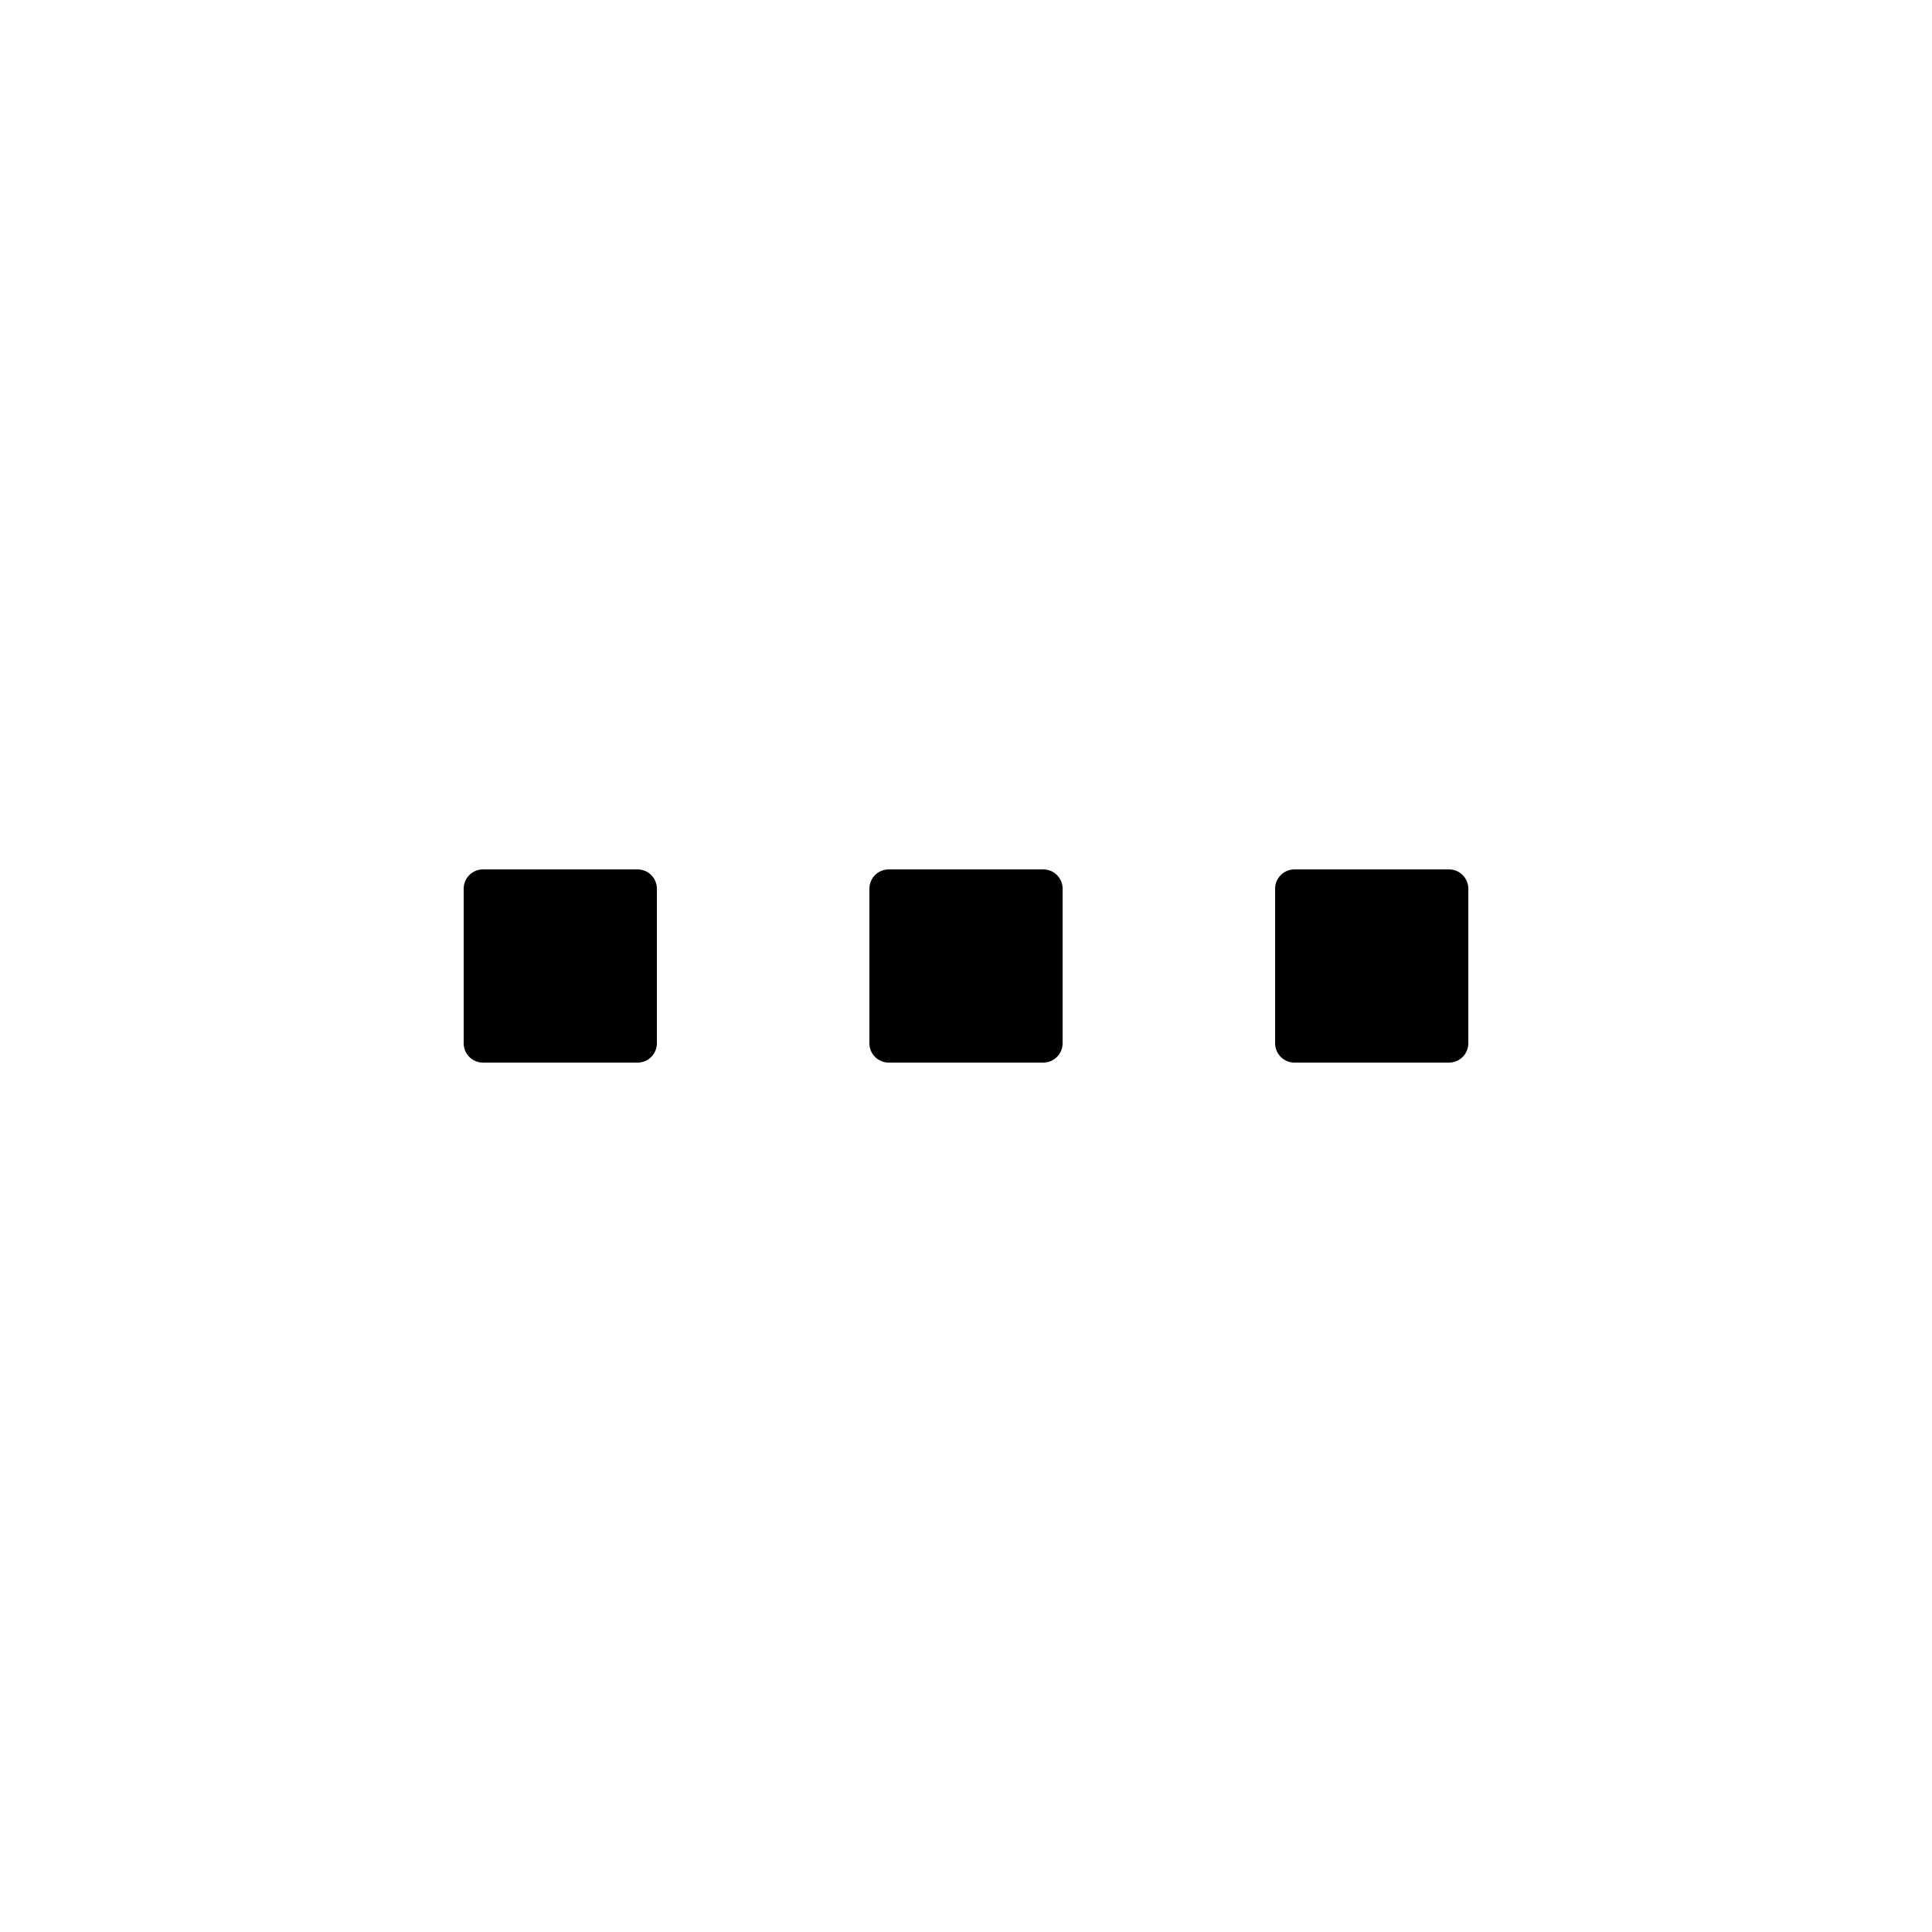
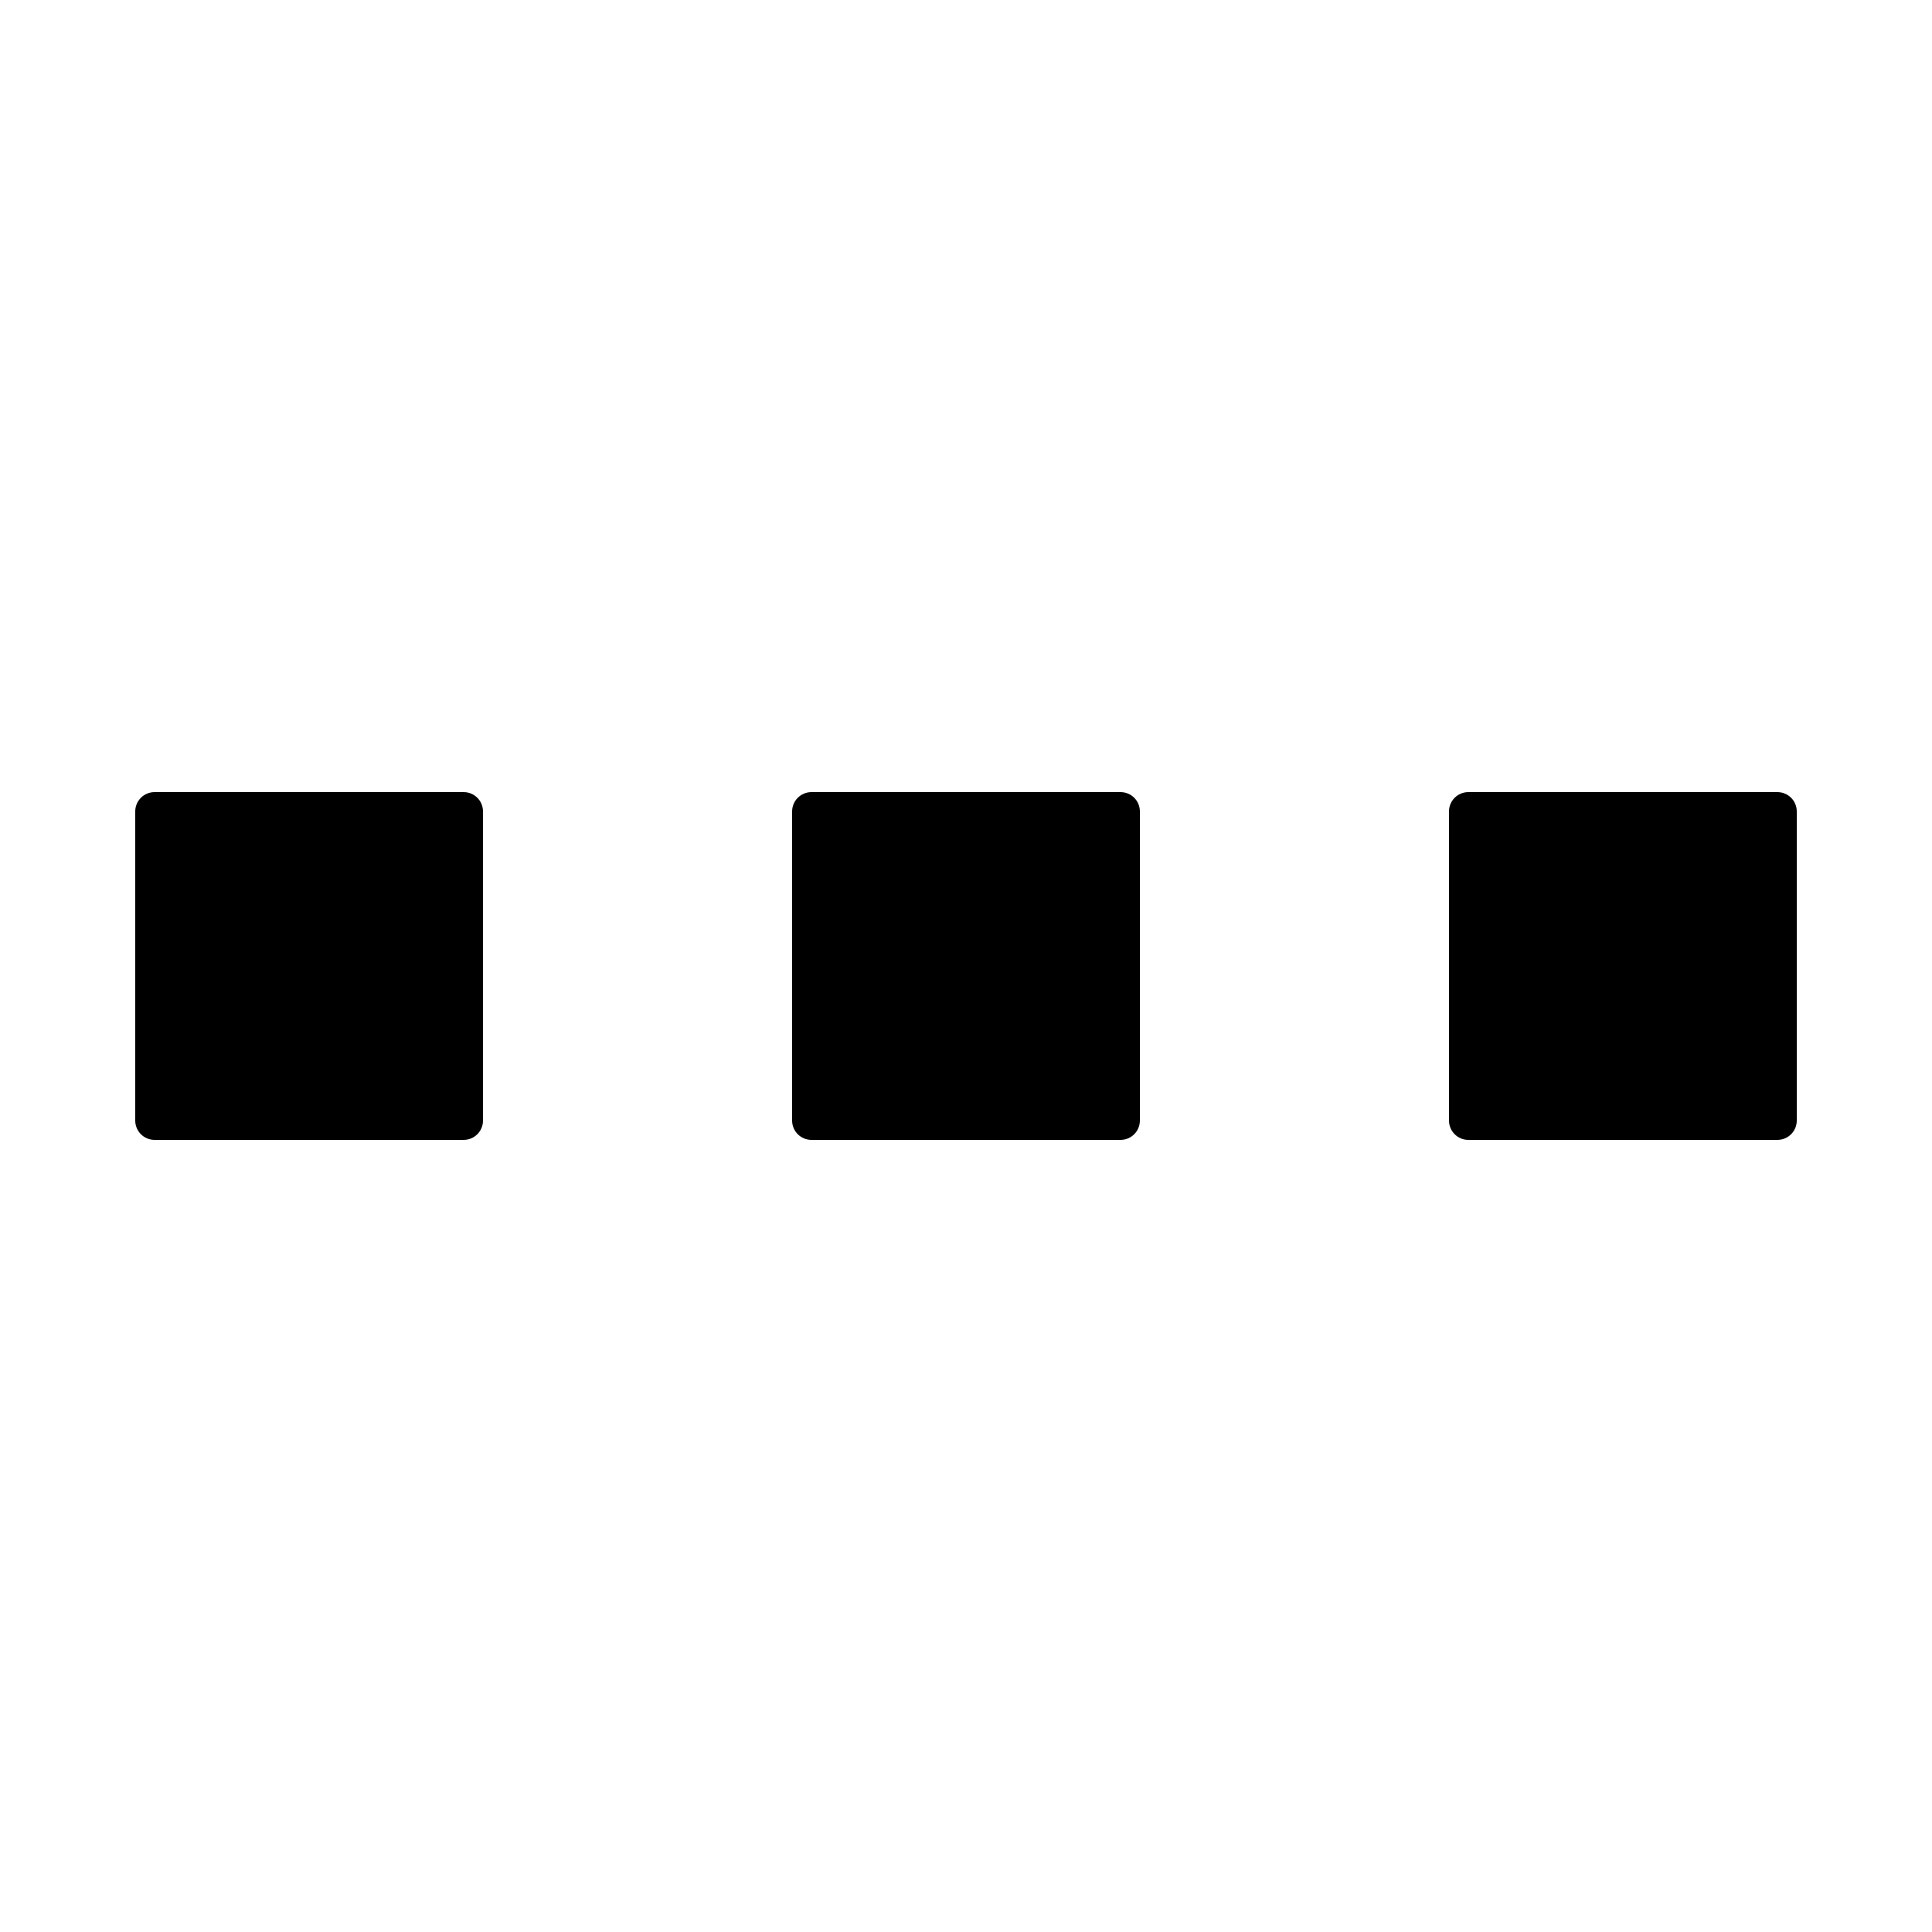
<svg xmlns="http://www.w3.org/2000/svg" width="100" height="100" viewBox="0 0 100 100">
  <defs>
-     <symbol id="loading-icon" viewBox="0 0 100 100">
-       <rect id="parts1" x="-5" y="-5" width="10" height="10" rx="1" transform="translate(29 50)" />
-       <rect id="parts2" x="-5" y="-5" width="10" height="10" rx="1" transform="translate(50 50)" />
-       <rect id="parts3" x="-5" y="-5" width="10" height="10" rx="1" transform="translate(71 50)" />
+     <symbol id="loading-icon" viewBox="-50 -50 100 100">
+       <rect id="parts1" x="-9" y="-9" width="18" height="18" rx="1" transform="translate(-34)" />
+       <rect id="parts2" x="-9" y="-9" width="18" height="18" rx="1" />
+       <rect id="parts3" x="-9" y="-9" width="18" height="18" rx="1" transform="translate(+34)" />
      <animate href="#parts1" attributeName="fill" values="#90917f; #f0e9a5; #90917f; #90917f" begin="-0.0s" dur="1.8s" keyTimes="0; 0.25; 0.5; 1" repeatCount="indefinite" />
      <animate href="#parts2" attributeName="fill" values="#90917f; #f0e9a5; #90917f; #90917f" begin="-1.4s" dur="1.8s" keyTimes="0; 0.25; 0.5; 1" repeatCount="indefinite" />
      <animate href="#parts3" attributeName="fill" values="#90917f; #f0e9a5; #90917f; #90917f" begin="-1.0s" dur="1.8s" keyTimes="0; 0.25; 0.5; 1" repeatCount="indefinite" />
      <animateTransform href="#parts1" attributeName="transform" type="rotate" values="45; 225; 225" begin="-0.0s" dur="1.8s" keyTimes="0; 0.25; 1" additive="sum" repeatCount="indefinite" />
      <animateTransform href="#parts2" attributeName="transform" type="rotate" values="45; 225; 225" begin="-1.4s" dur="1.8s" keyTimes="0; 0.25; 1" additive="sum" repeatCount="indefinite" />
      <animateTransform href="#parts3" attributeName="transform" type="rotate" values="45; 225; 225" begin="-1.0s" dur="1.8s" keyTimes="0; 0.25; 1" additive="sum" repeatCount="indefinite" />
      <animateTransform href="#parts1" attributeName="transform" type="scale" values="1; 1.18; 1; 1" begin="-0.0s" dur="1.8s" keyTimes="0; 0.25; 0.5; 1" additive="sum" repeatCount="indefinite" />
      <animateTransform href="#parts2" attributeName="transform" type="scale" values="1; 1.18; 1; 1" begin="-1.4s" dur="1.8s" keyTimes="0; 0.25; 0.5; 1" additive="sum" repeatCount="indefinite" />
      <animateTransform href="#parts3" attributeName="transform" type="scale" values="1; 1.18; 1; 1" begin="-1.0s" dur="1.8s" keyTimes="0; 0.25; 0.5; 1" additive="sum" repeatCount="indefinite" />
    </symbol>
  </defs>
  <use href="#loading-icon" />
</svg>
